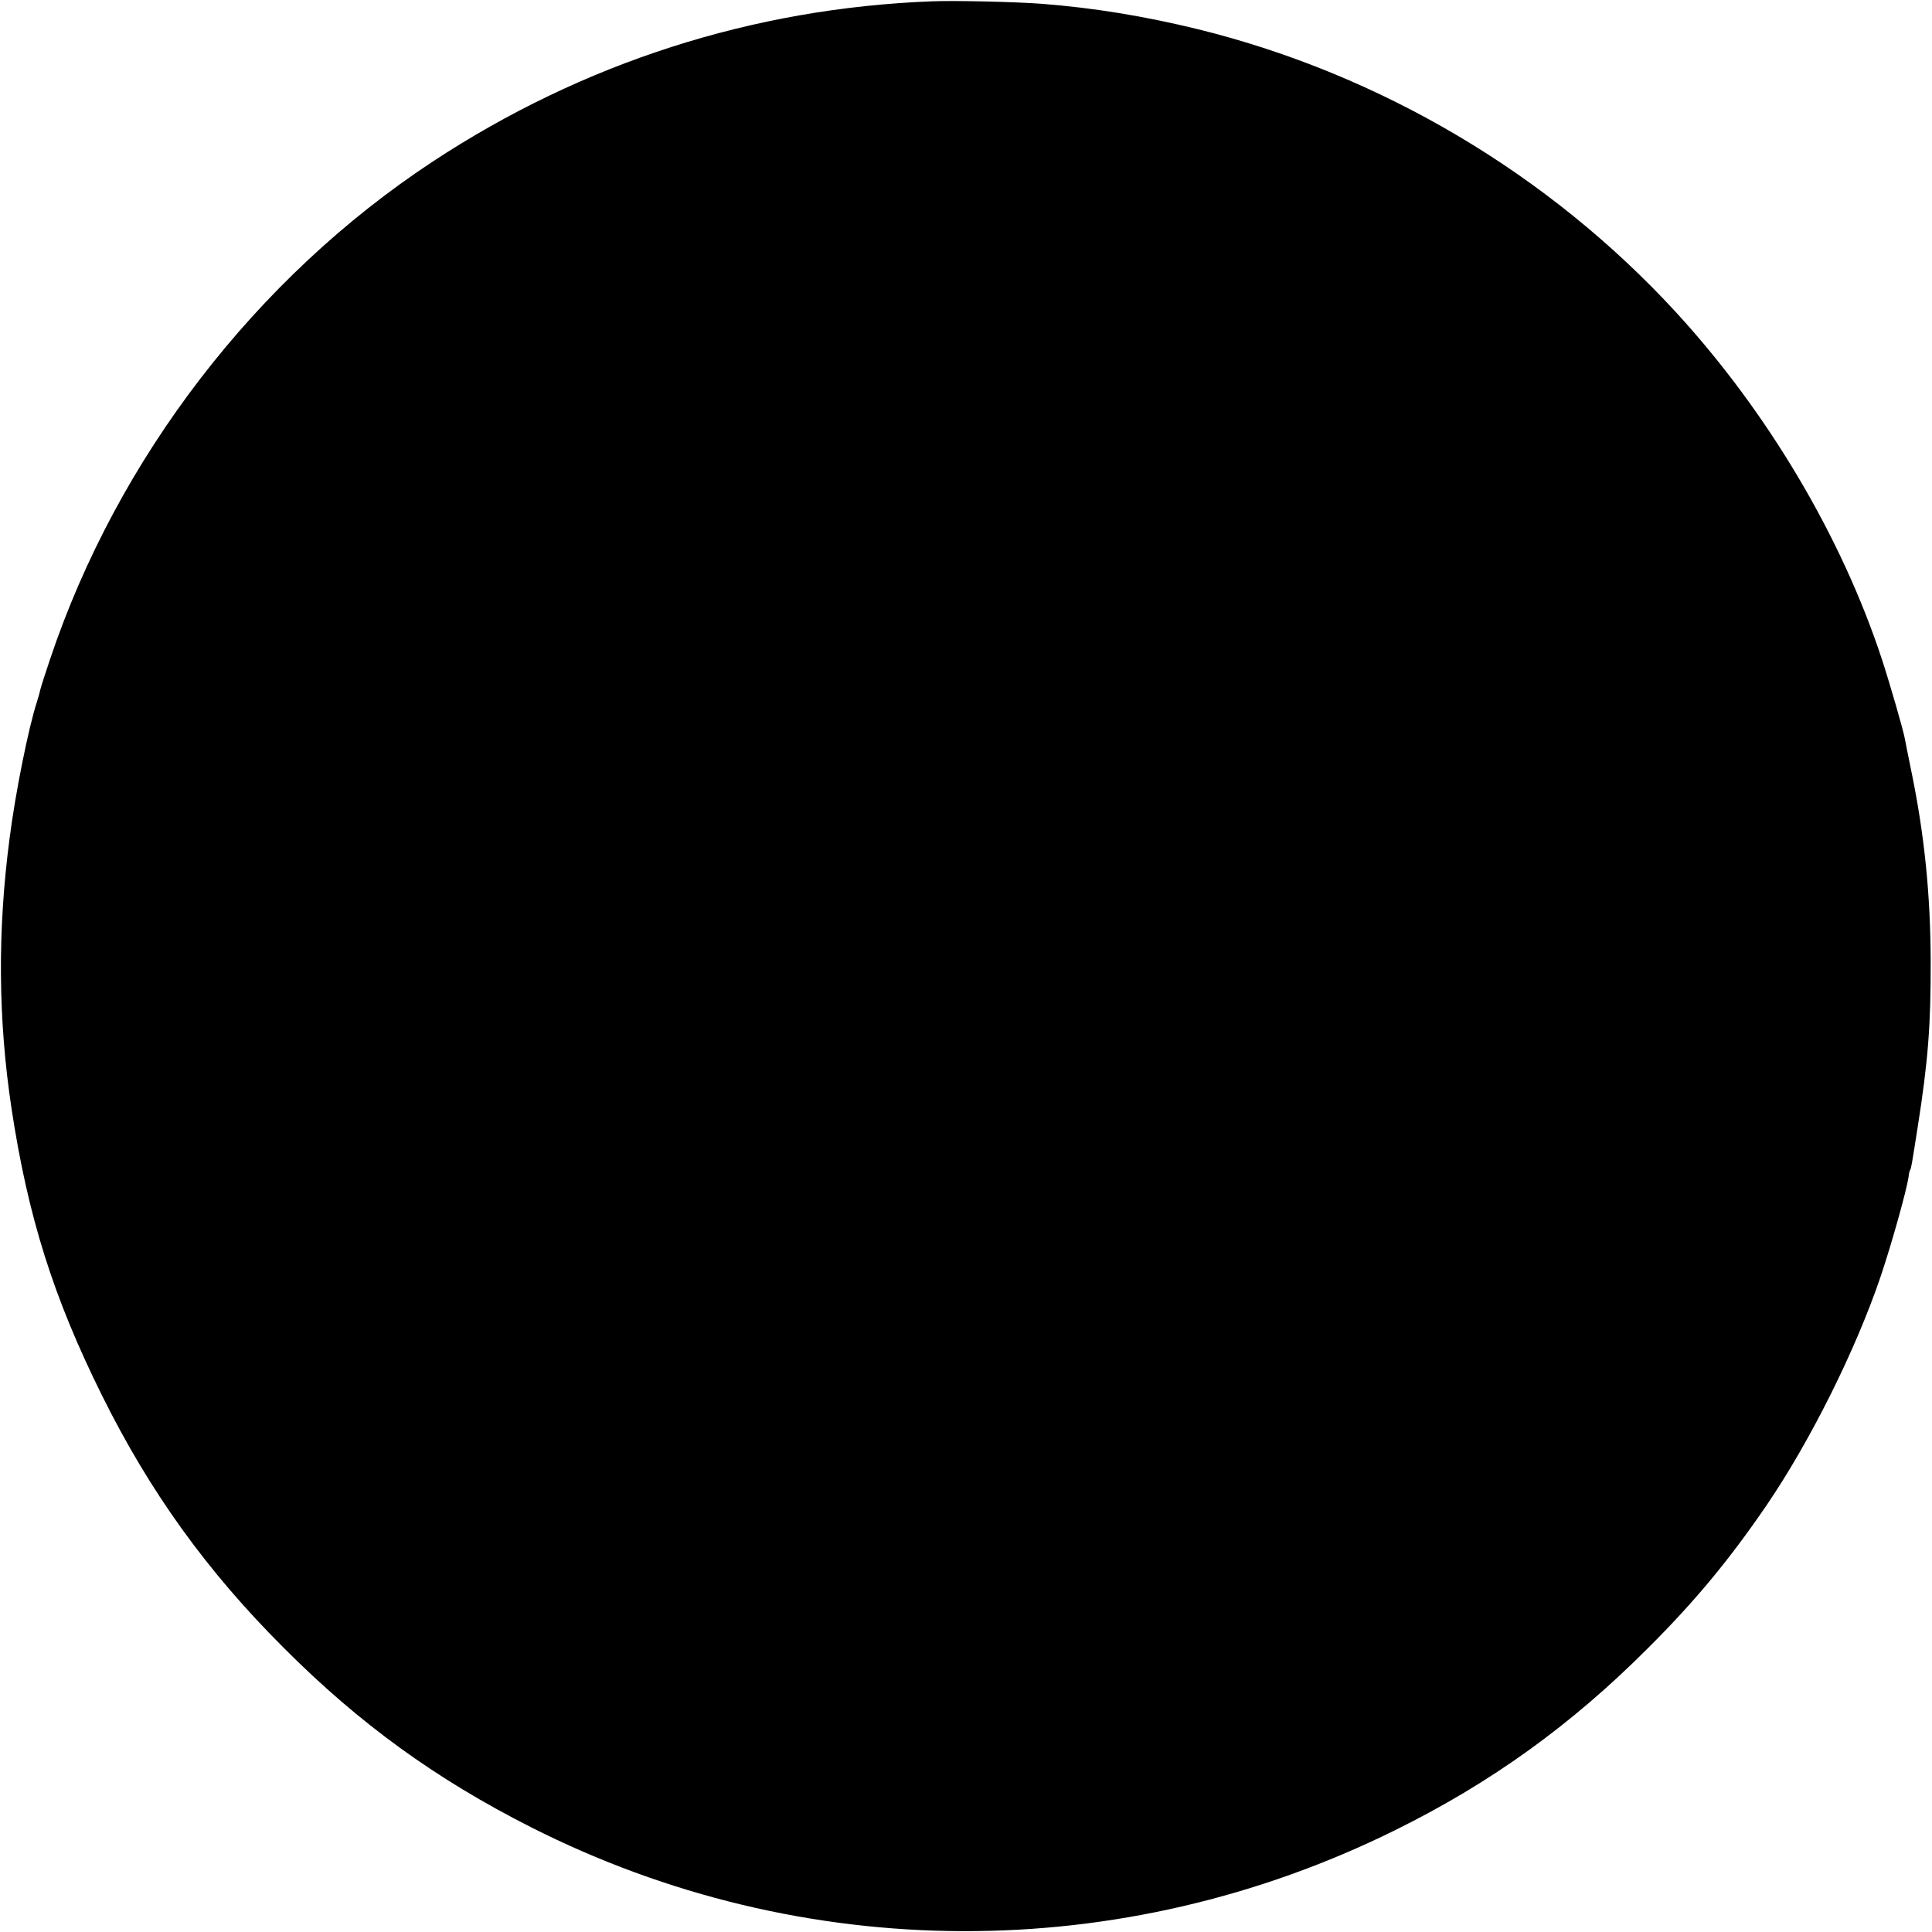
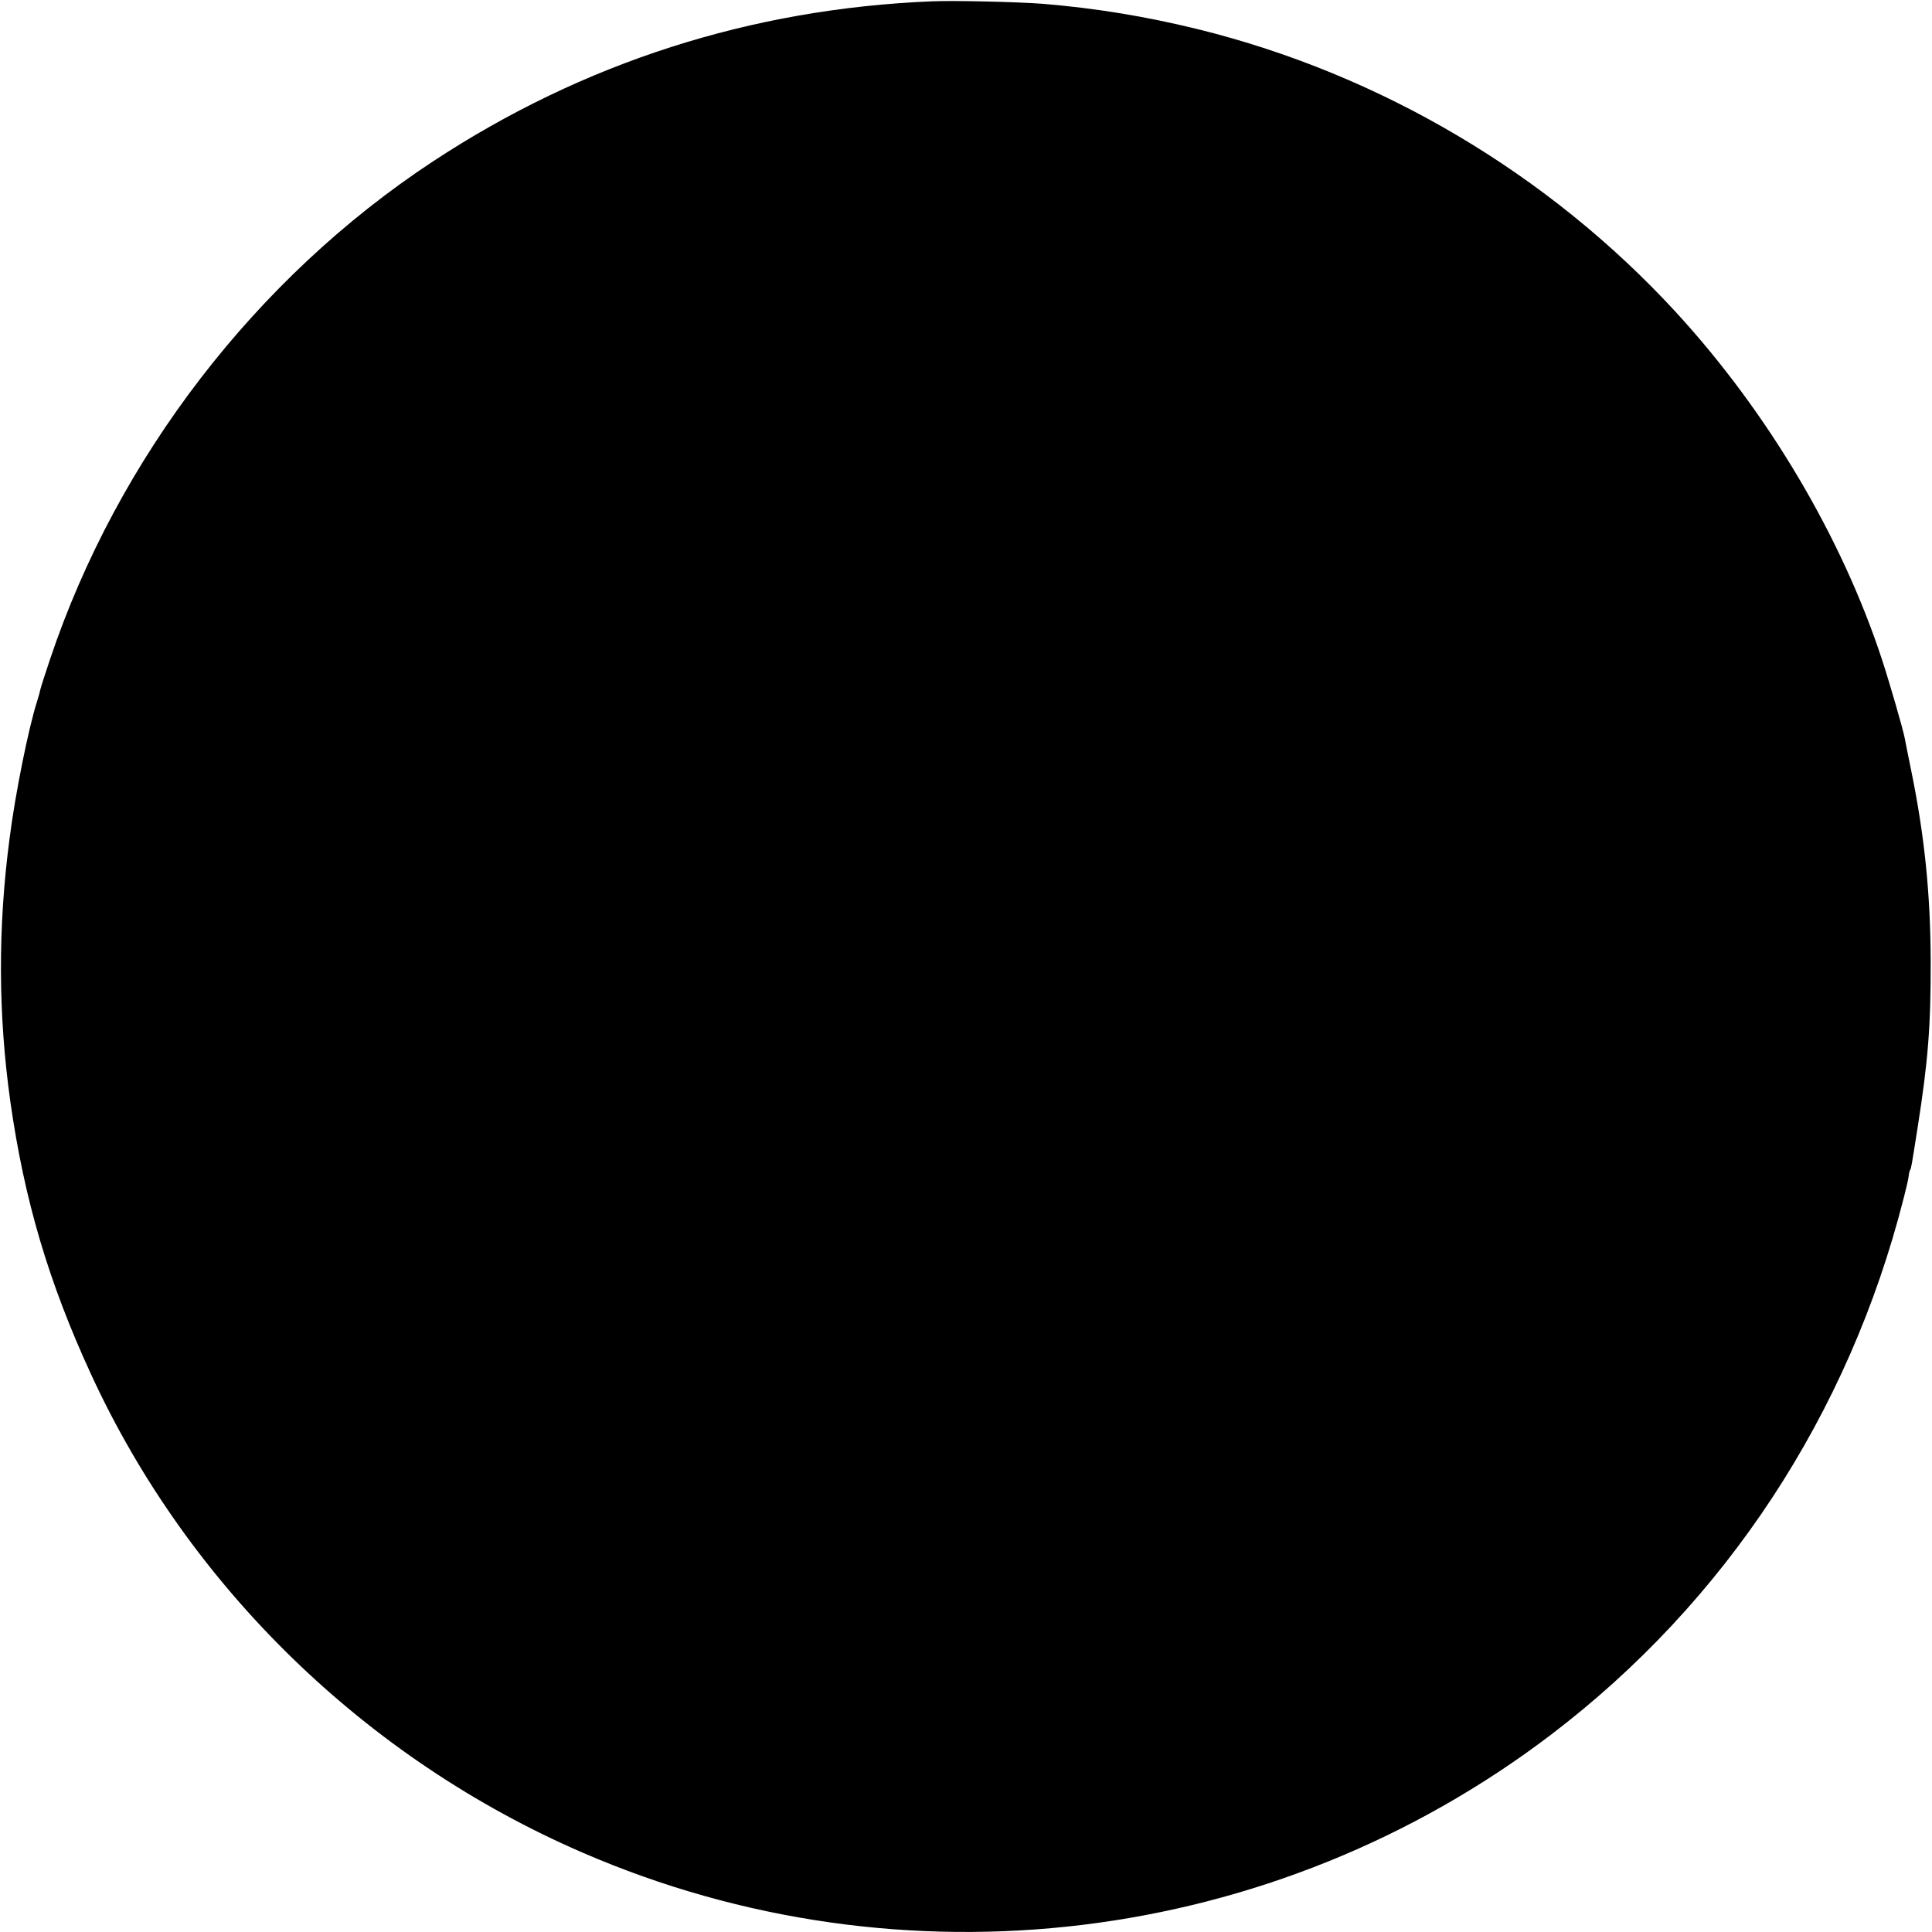
<svg xmlns="http://www.w3.org/2000/svg" version="1.0" width="1024pt" height="1024pt" viewBox="0 0 1024 1024" preserveAspectRatio="xMidYMid meet">
  <g transform="translate(0,1024) scale(0.1,-0.1)" fill="#000000" stroke="none">
-     <path d="M4940 10233 c-949 -36 -1851 -326 -2646 -849 -937 -617 -1671 -1571 -2029 -2639 -26 -77 -49 -149 -51 -159 -2 -11 -10 -40 -18 -65 -45 -137 -115 -487 -145 -723 -65 -493 -61 -962 10 -1433 87 -573 221 -1000 479 -1520 254 -512 556 -932 965 -1340 401 -402 805 -694 1310 -950 1441 -729 3127 -734 4580 -15 508 251 933 557 1340 965 247 246 431 468 627 755 232 340 474 825 606 1215 59 175 138 458 148 528 1 15 5 31 8 36 6 9 7 17 40 226 55 349 70 540 69 880 -1 354 -33 671 -103 1010 -16 77 -31 154 -34 170 -8 45 -80 294 -121 419 -214 652 -607 1313 -1092 1841 -674 733 -1565 1261 -2533 1500 -283 69 -548 113 -830 135 -134 10 -456 18 -580 13z" />
+     <path d="M4940 10233 c-959 -39 -1850 -325 -2646 -849 -937 -617 -1671 -1571 -2029 -2639 -26 -77 -49 -149 -51 -159 -2 -11 -10 -40 -18 -65 -44 -137 -115 -486 -145 -723 -63 -476 -61 -935 4 -1398 74 -521 203 -957 428 -1445 518 -1125 1456 -2037 2604 -2534 1696 -735 3662 -495 5134 625 925 704 1578 1697 1869 2844 12 47 24 97 26 113 1 15 5 31 8 36 6 9 7 17 40 226 55 350 70 536 69 880 -1 360 -33 667 -103 1010 -16 77 -31 154 -34 170 -8 45 -80 294 -121 419 -214 652 -607 1313 -1092 1841 -674 733 -1565 1261 -2533 1500 -281 69 -546 112 -825 135 -133 10 -468 18 -585 13z" />
  </g>
</svg>
